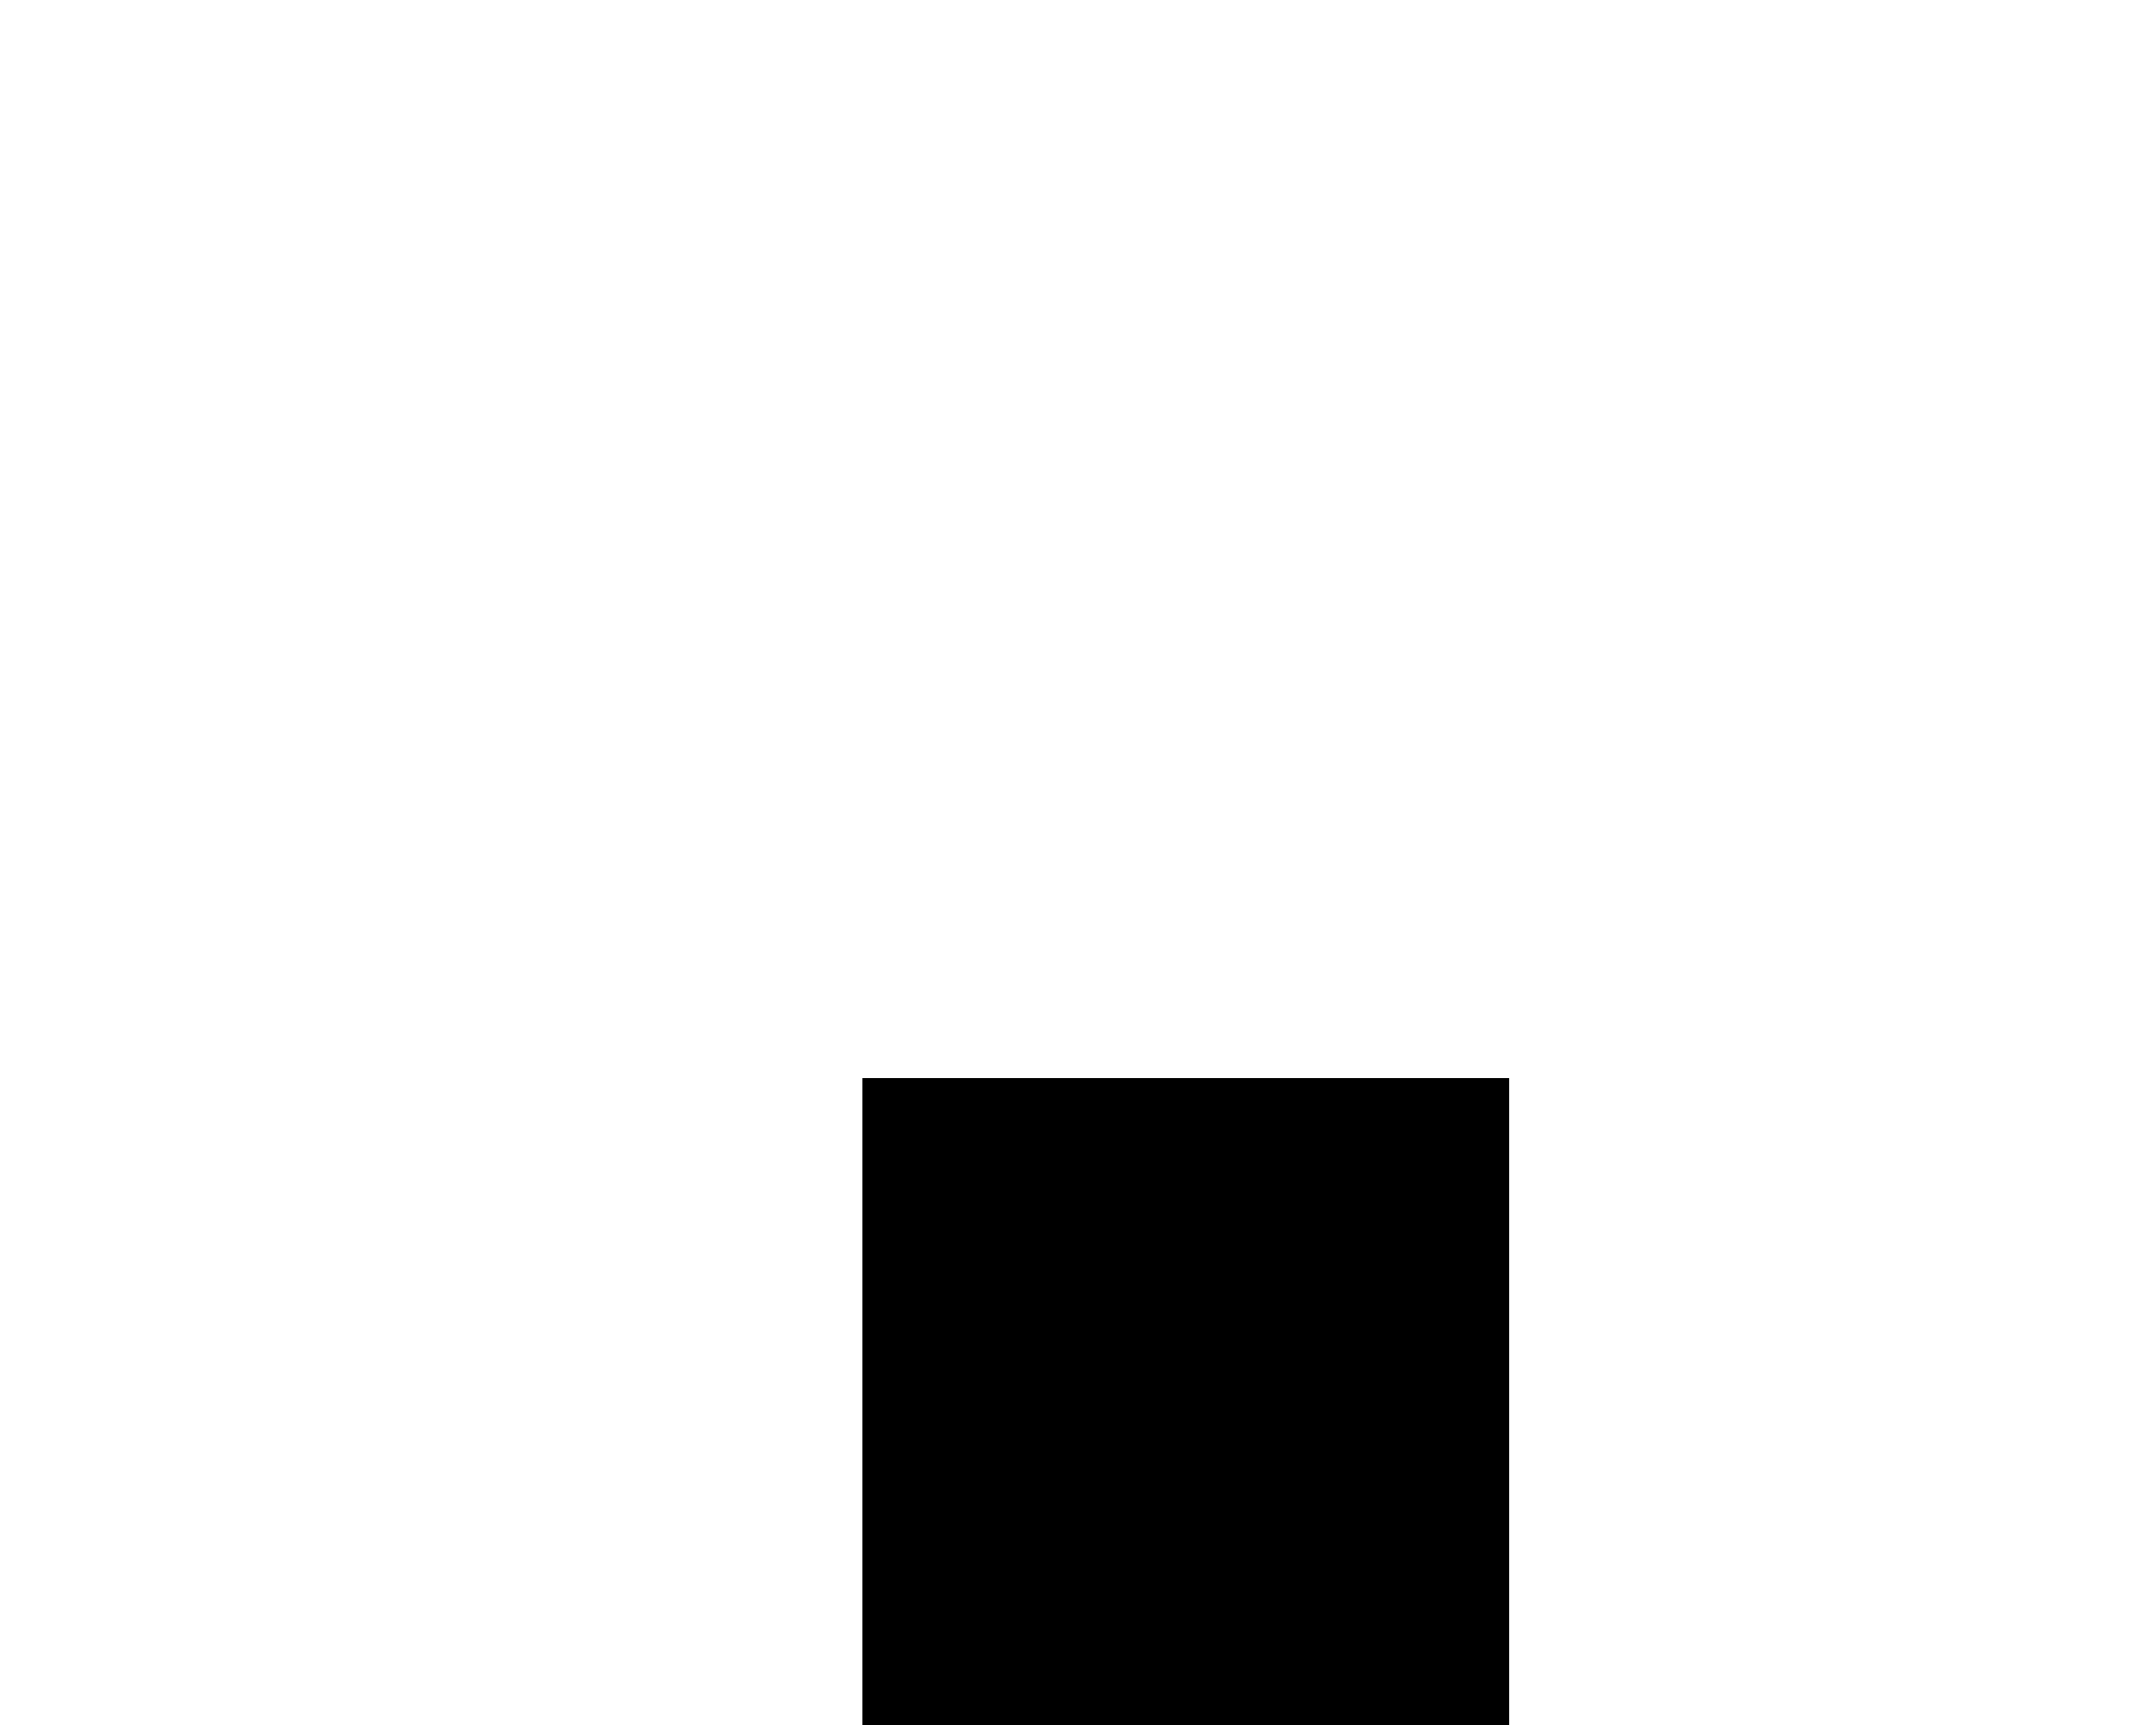
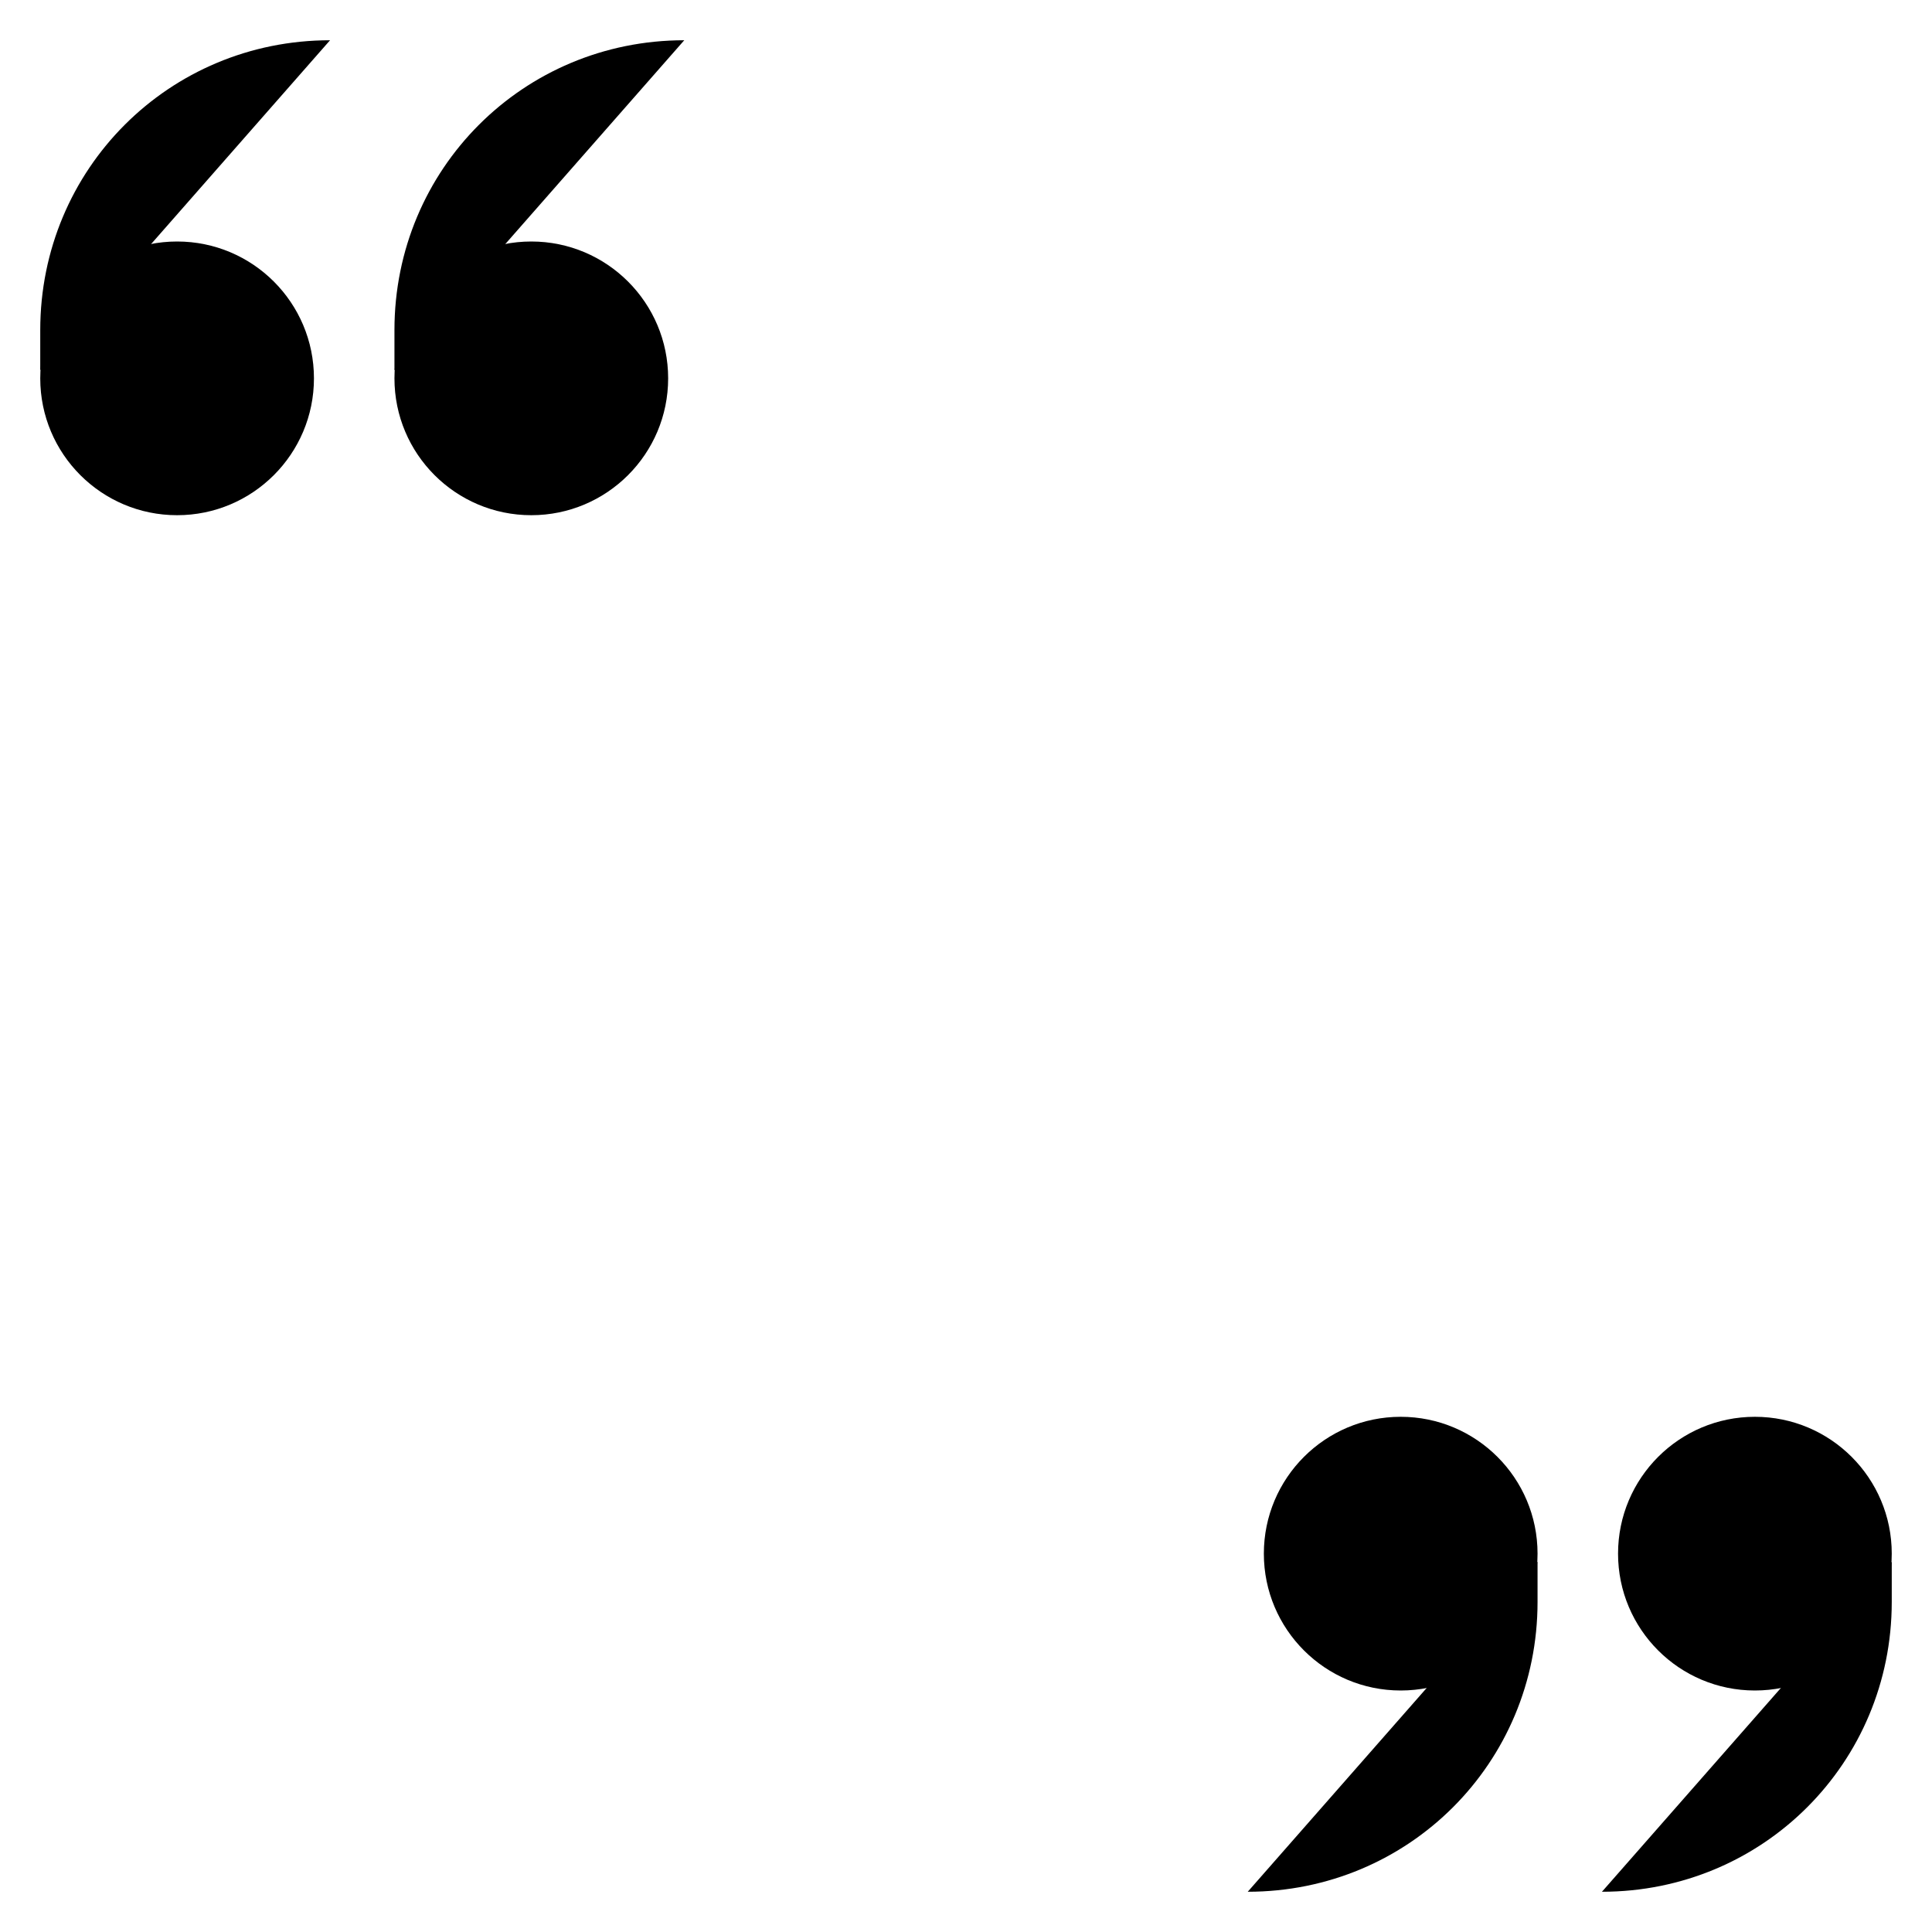
- <svg viewbox="0 0 18 18">
-   <rect class="ql-fill ql-stroke" height="3" width="3" x="4" y="5" />
-   <rect class="ql-fill ql-stroke" height="3" width="3" x="11" y="5" />
-   <path class="ql-even ql-fill ql-stroke" d="M7,8c0,4.031-3,5-3,5" />
-   <path class="ql-even ql-fill ql-stroke" d="M14,8c0,4.031-3,5-3,5" />
+ <svg viewBox="0 0 24 24">
+   <g>
+     <path class="ql-stroke" d="M19.9,23.5c2,0,3.6-1.6,3.6-3.6v-0.5" />
+     <circle class="ql-stroke" cx="21.8" cy="19.3" r="1.7" />
+     <path class="ql-stroke" d="M15.5,23.5c2,0,3.6-1.6,3.6-3.6v-0.5" />
+     <circle class="ql-stroke" cx="17.4" cy="19.3" r="1.7" />
+   </g>
+   <path class="ql-stroke" d="M9.5,21.6h-9" />
+   <path class="ql-stroke" d="M9.5,17.8h-9" />
+   <path class="ql-stroke" d="M23.5,13.9h-23" />
+   <path class="ql-stroke" d="M23.5,10.1h-23" />
+   <path class="ql-stroke" d="M23.5,6.2h-9" />
+   <path class="ql-stroke" d="M23.5,2.4h-9" />
+   <g>
+     <path class="ql-stroke" d="M4.1,0.5c-2,0-3.6,1.6-3.6,3.6v0.5" />
+     <circle class="ql-stroke" cx="2.2" cy="4.7" r="1.7" />
+     <path class="ql-stroke" d="M8.5,0.5c-2,0-3.6,1.6-3.6,3.6v0.5" />
+     <circle class="ql-stroke" cx="6.6" cy="4.7" r="1.7" />
+   </g>
</svg>
